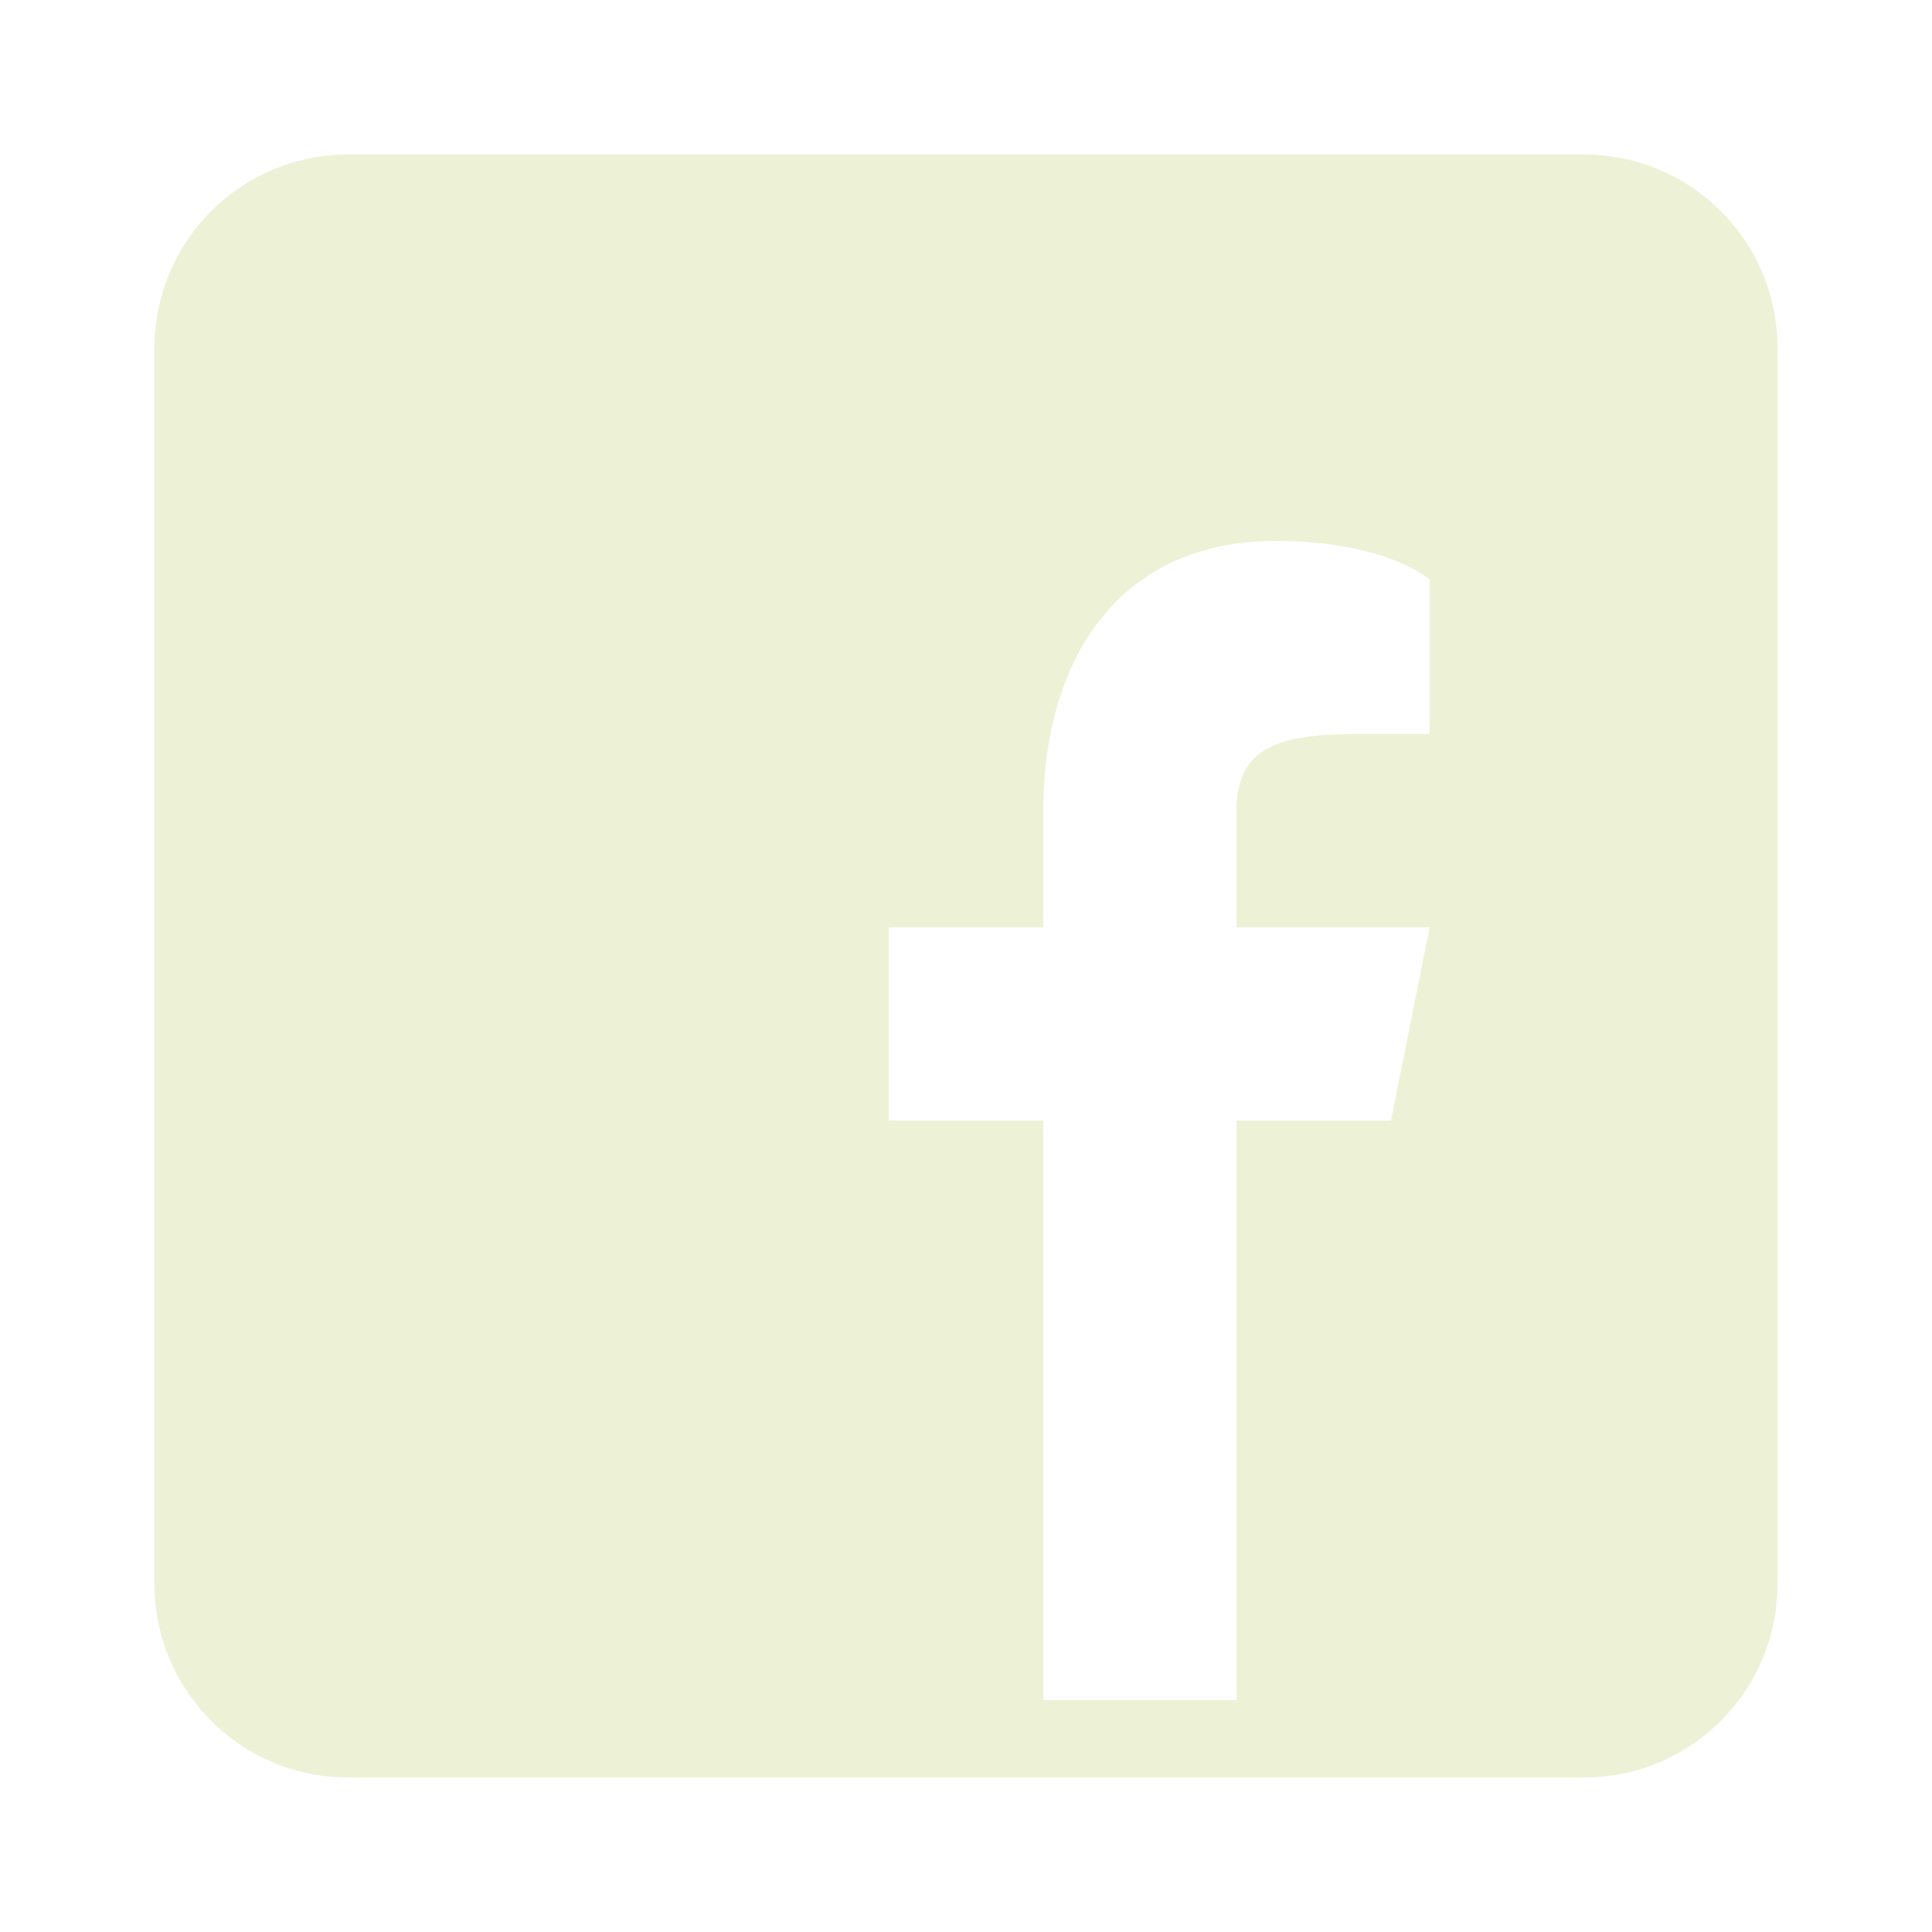
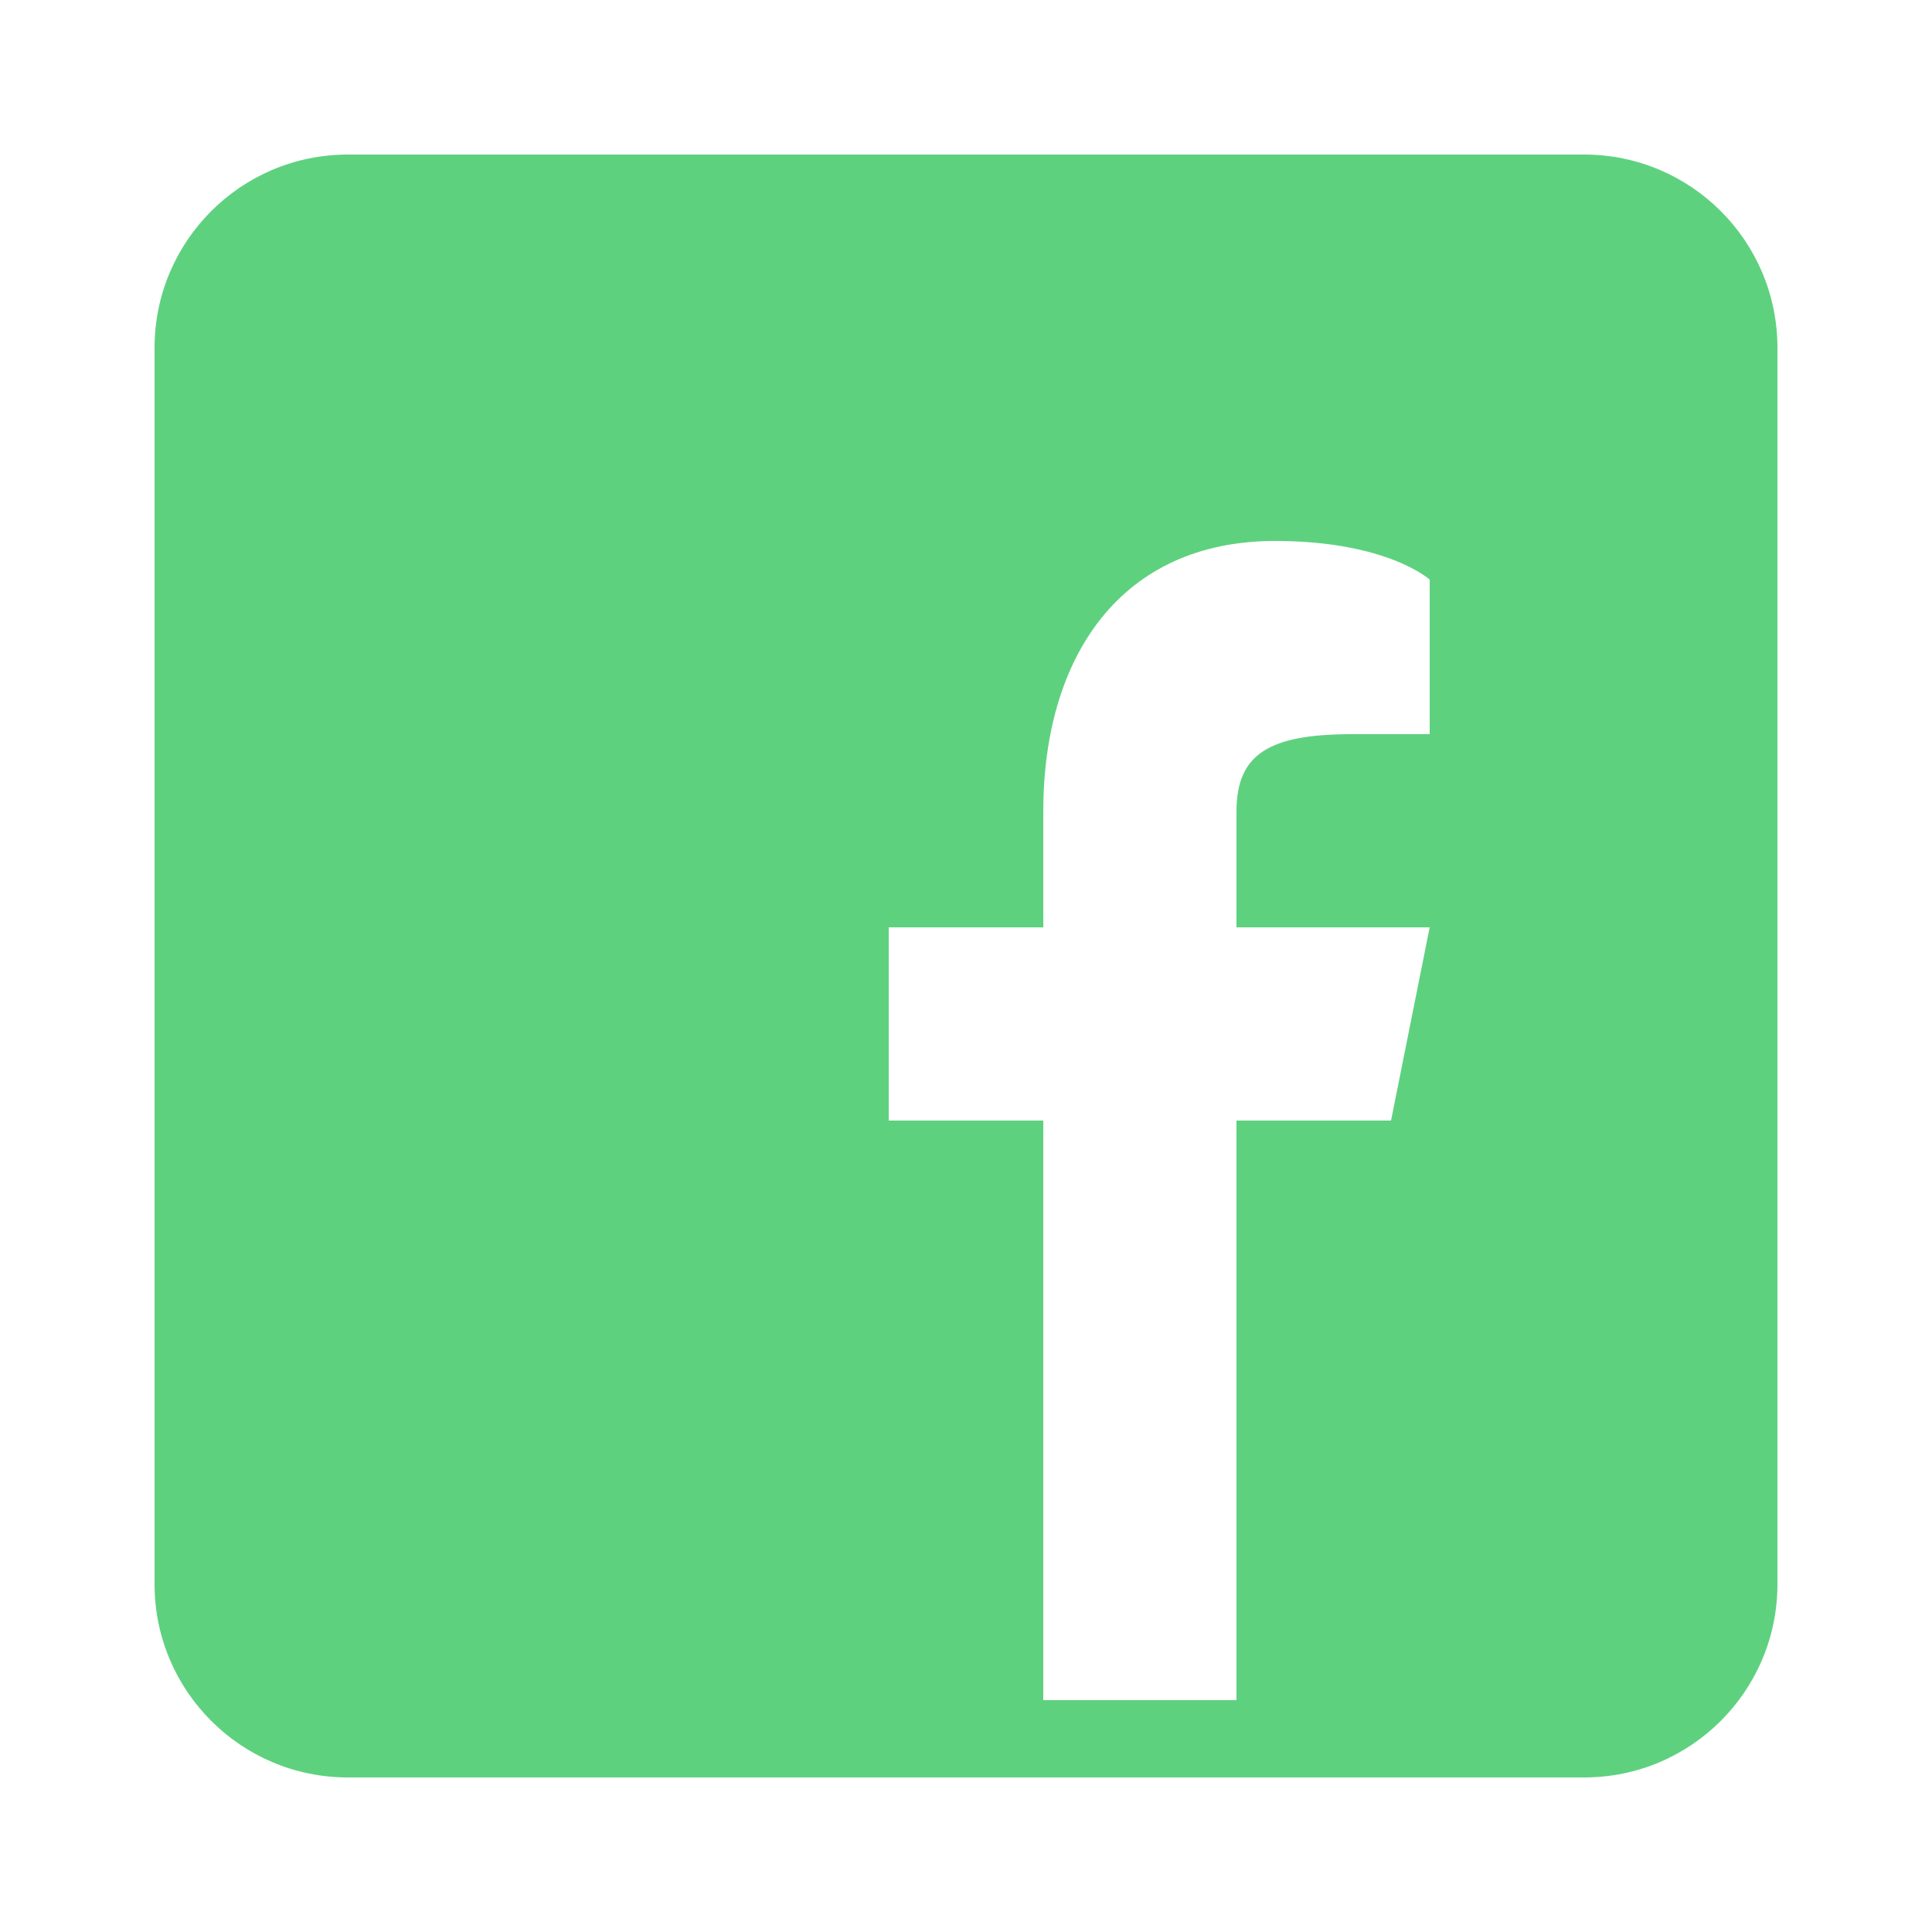
- <svg xmlns="http://www.w3.org/2000/svg" viewBox="0 0 50 50" width="50px" height="50px" fill="#edf1d6">
+ <svg xmlns="http://www.w3.org/2000/svg" viewBox="0 0 50 50" width="50px" height="50px" fill="#5ed17f">
  <path d="M41,4H9C6.24,4,4,6.24,4,9v32c0,2.76,2.24,5,5,5h32c2.76,0,5-2.24,5-5V9C46,6.24,43.76,4,41,4z M37,19h-2c-2.14,0-3,0.5-3,2 v3h5l-1,5h-4v15h-5V29h-4v-5h4v-3c0-4,2-7,6-7c2.9,0,4,1,4,1V19z" />
</svg>
